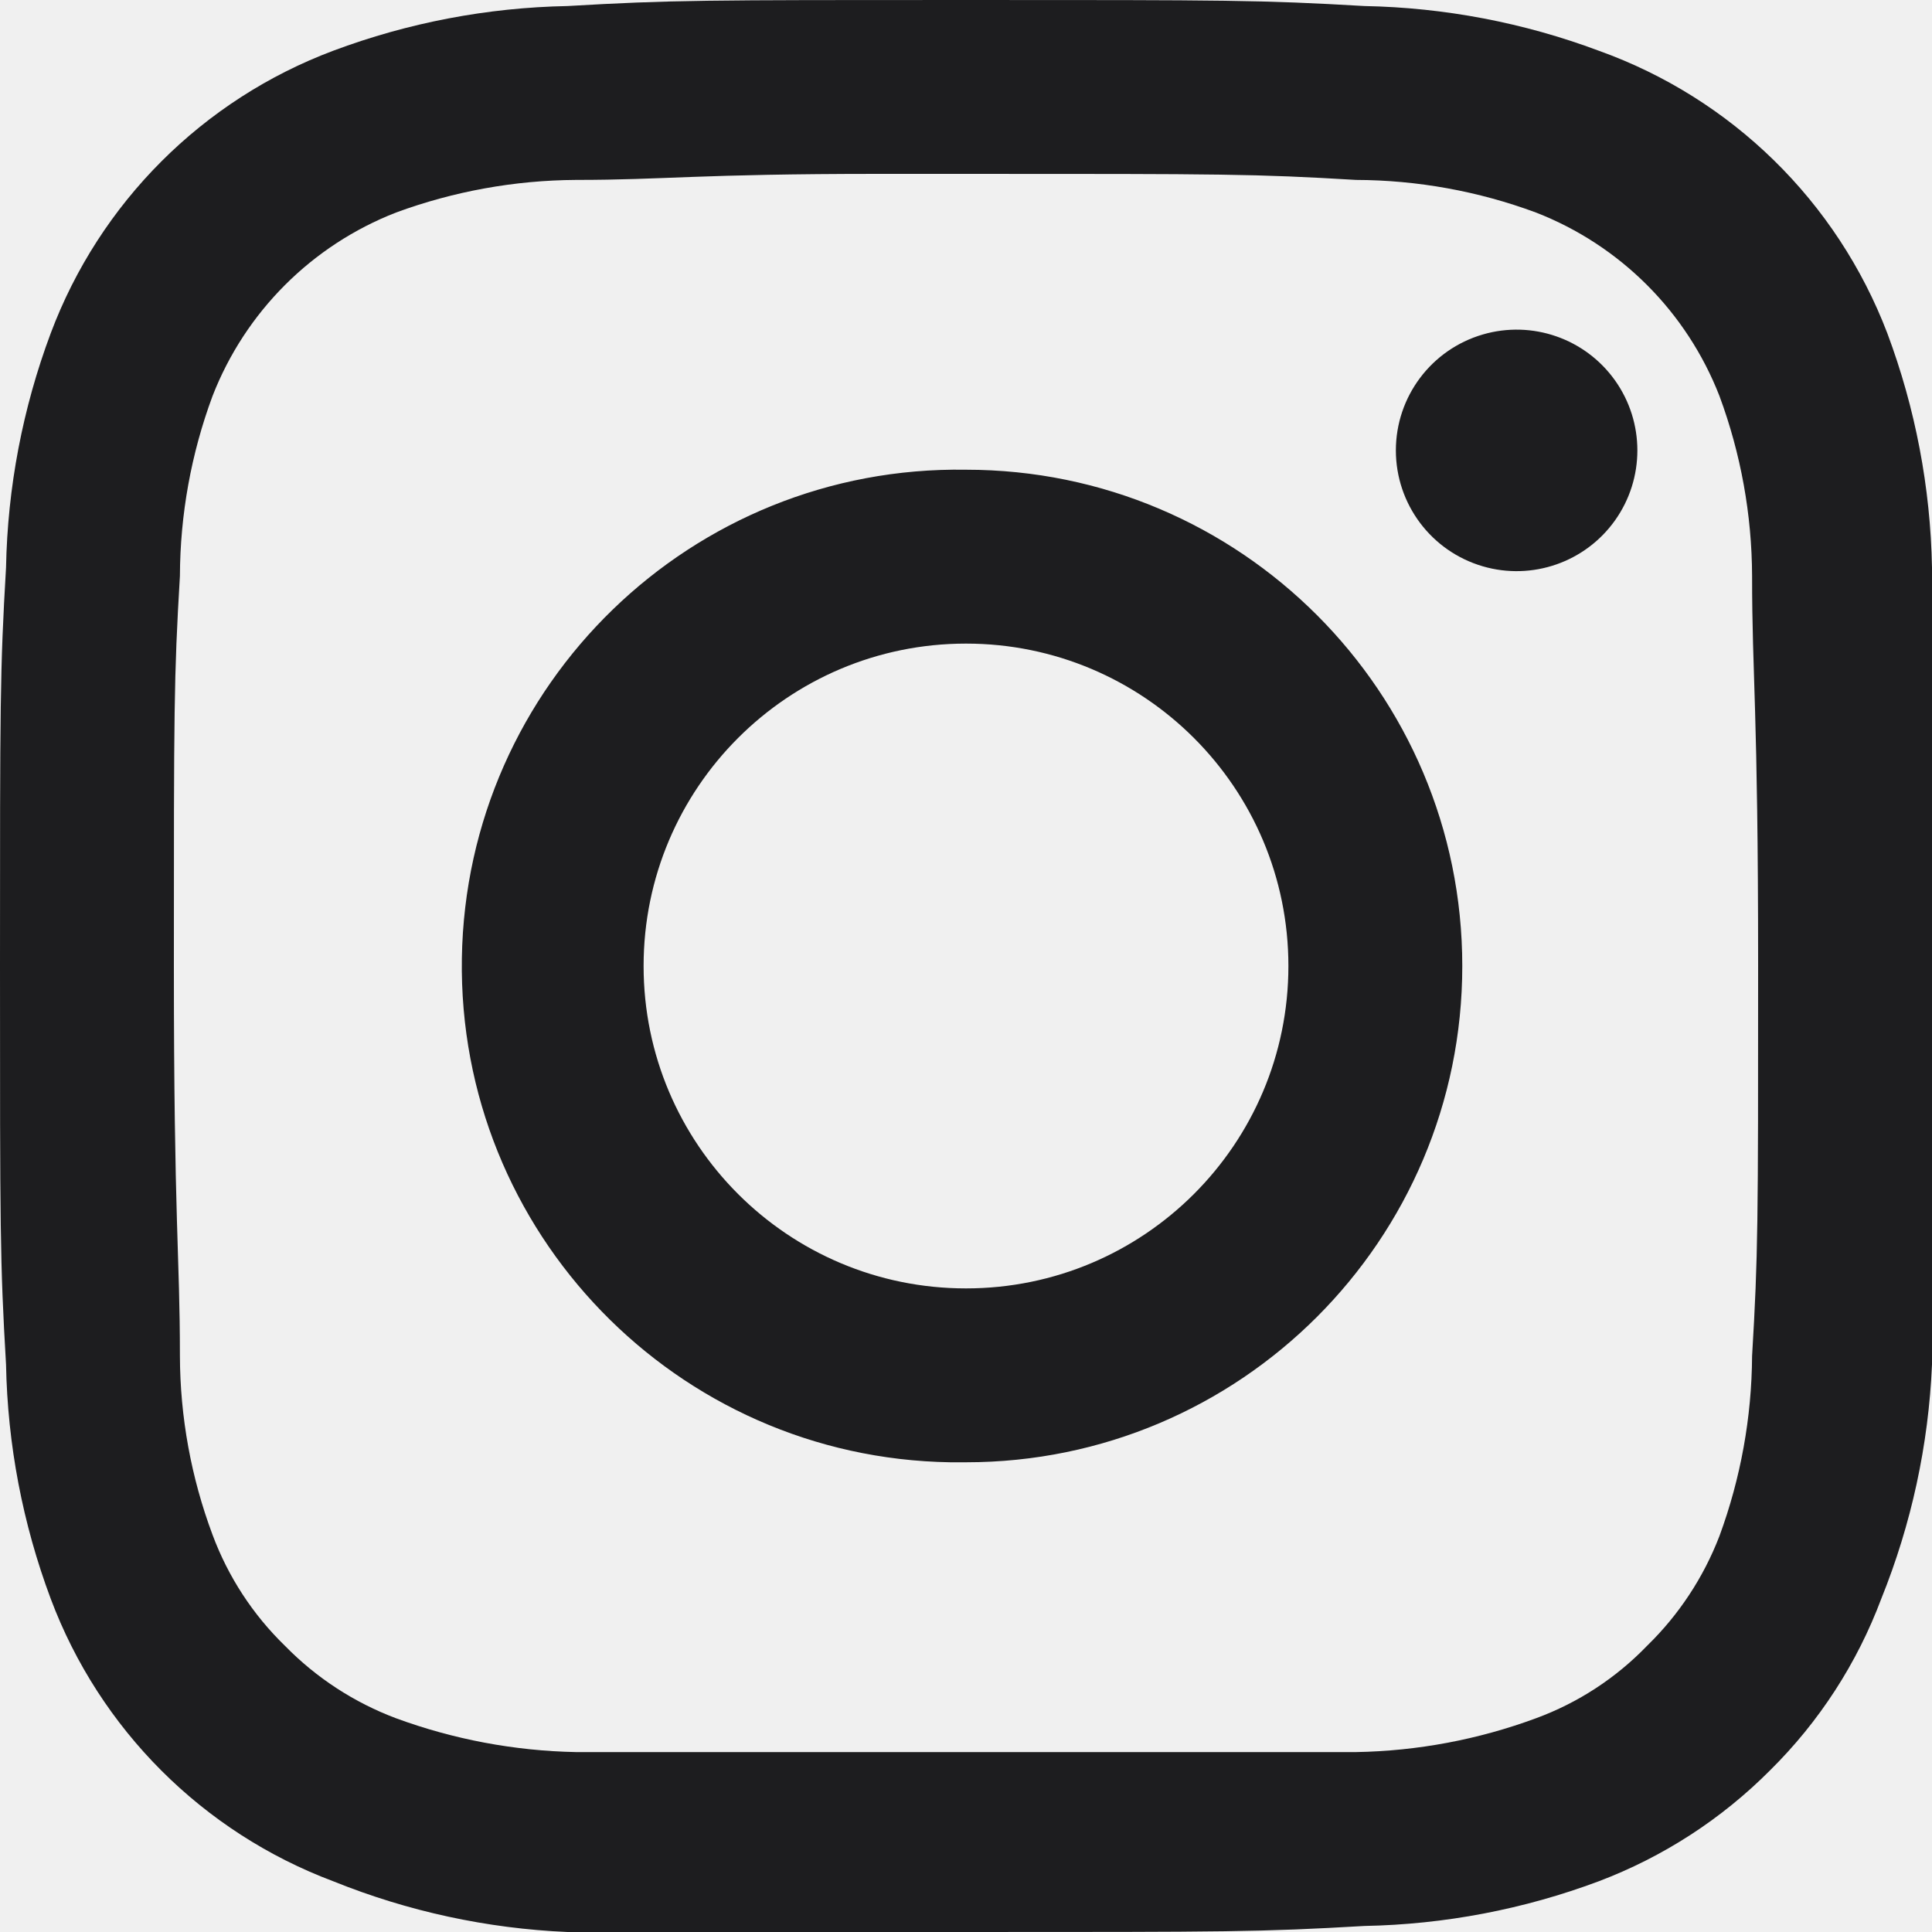
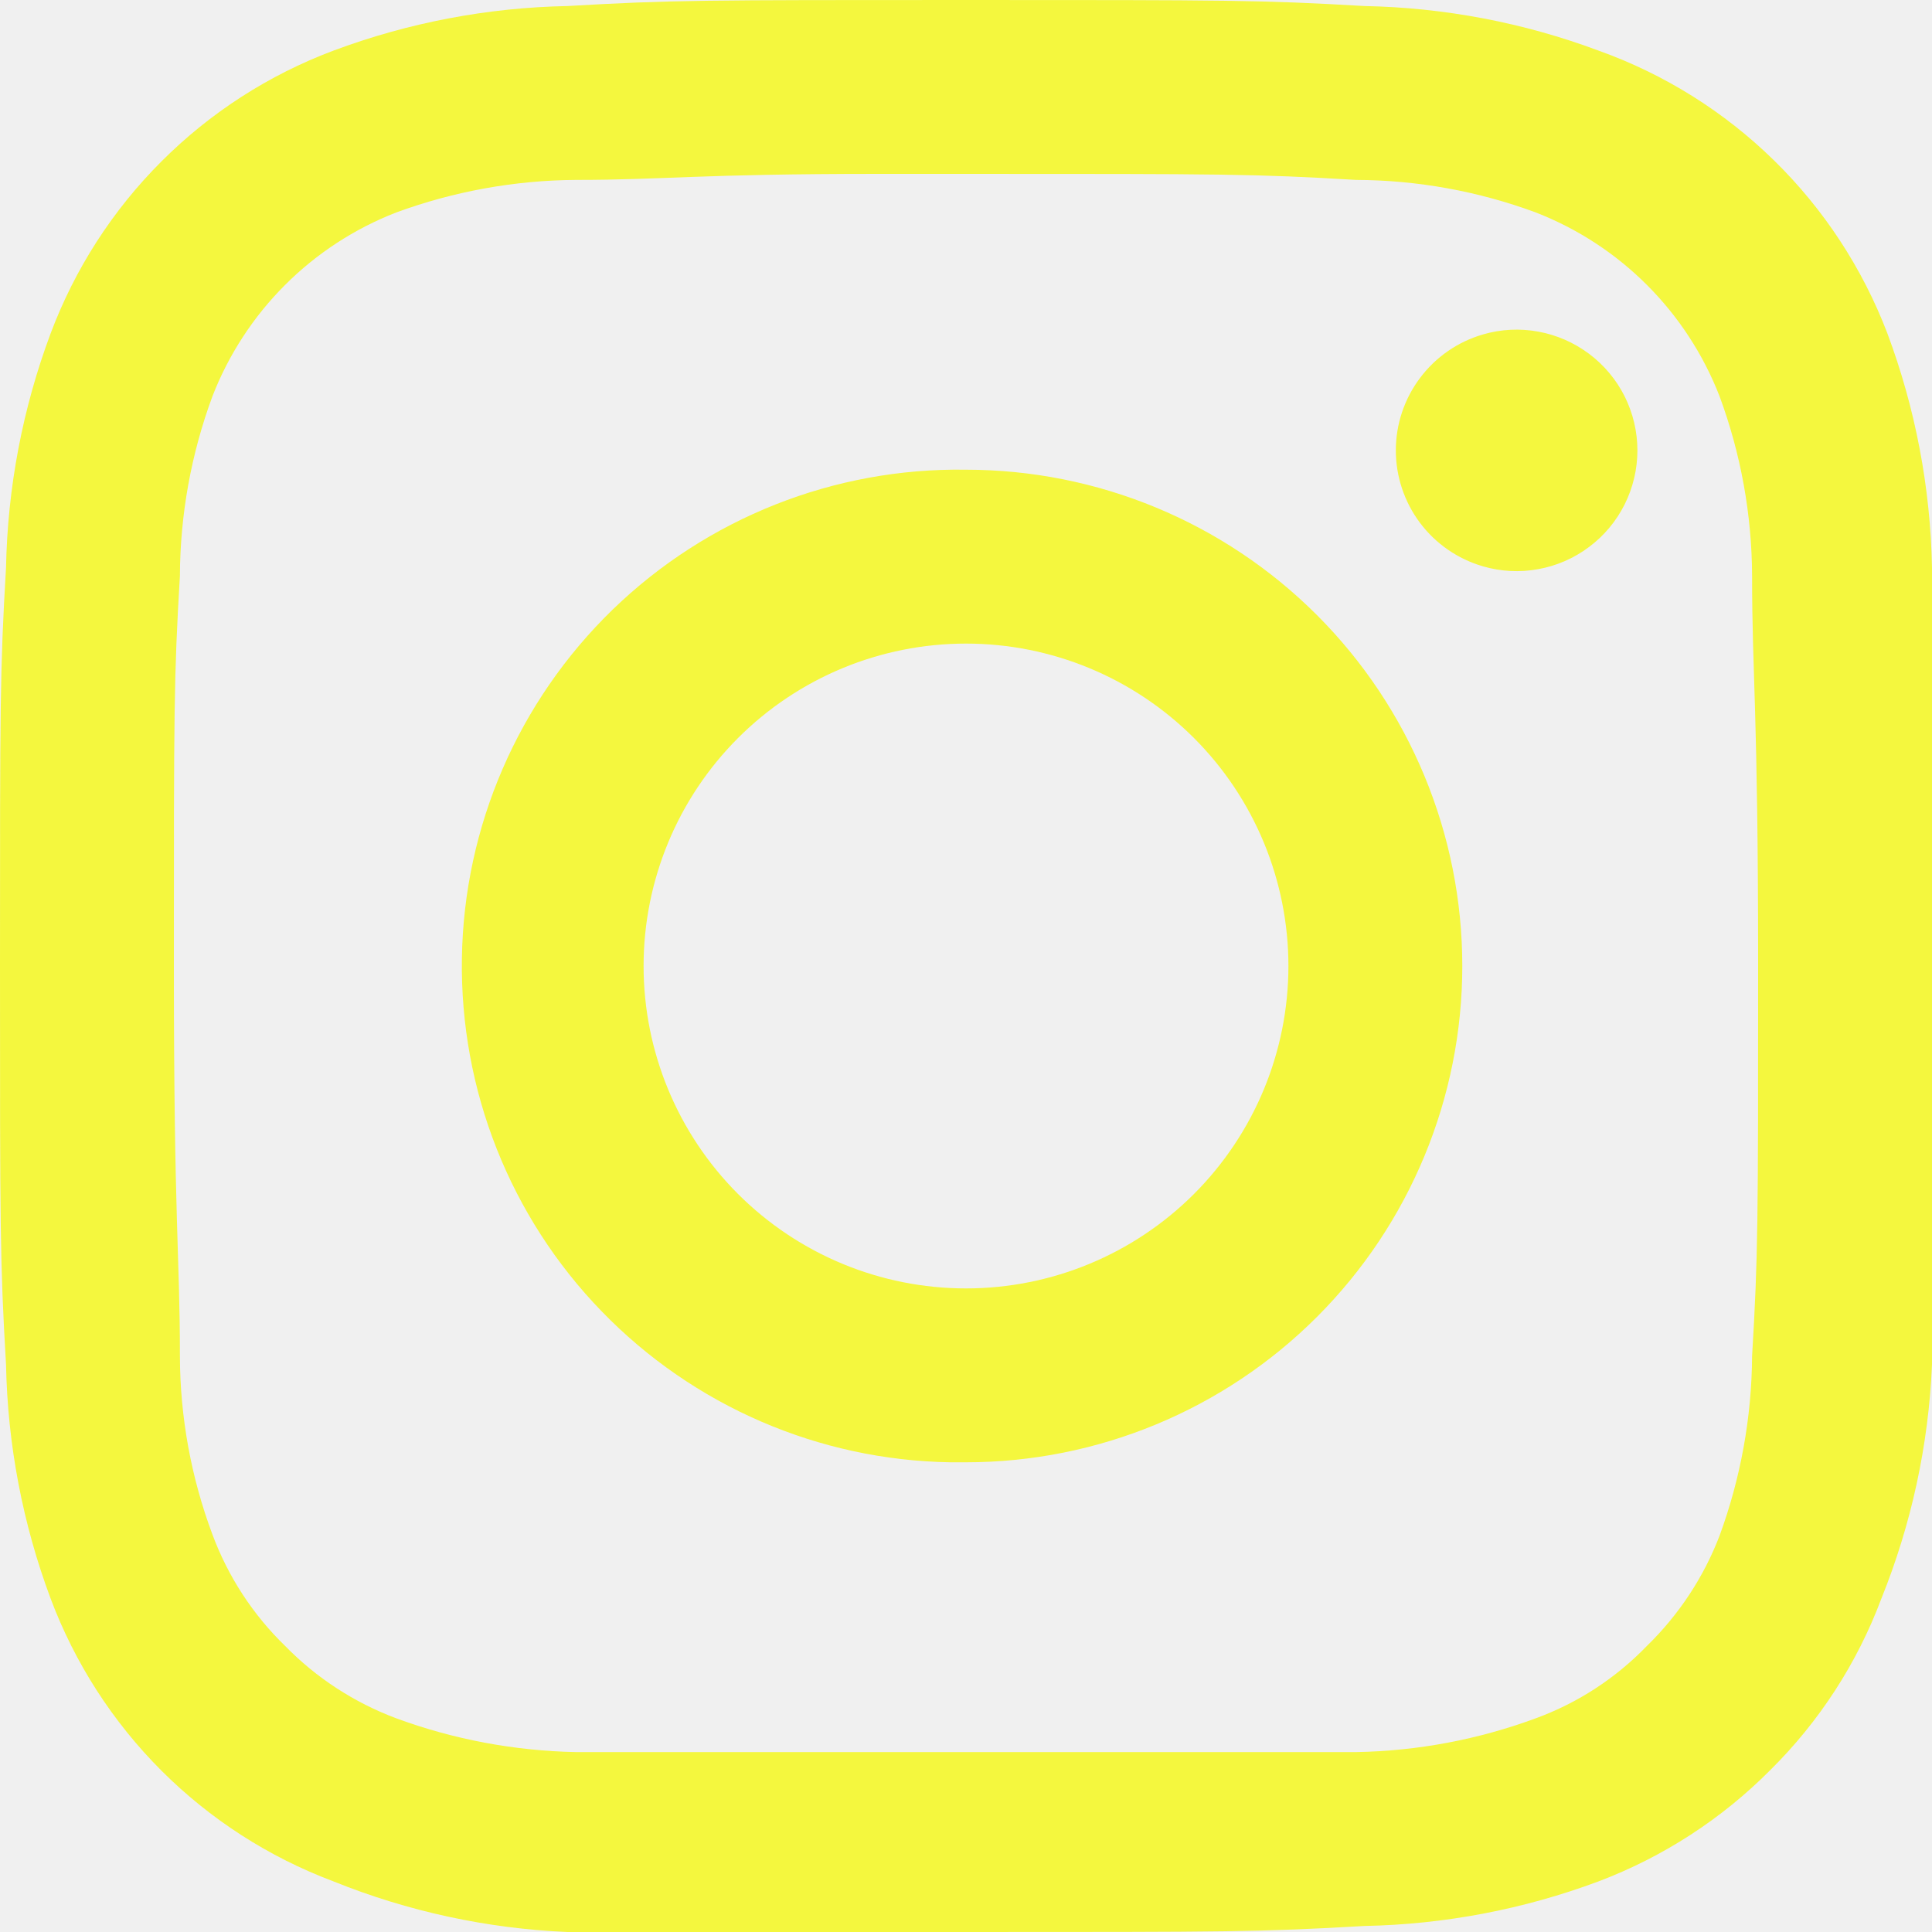
- <svg xmlns="http://www.w3.org/2000/svg" id="Layer_1" data-name="Layer 1" viewBox="0 0 16 16">
-   <path d="M8,0C5.83,0,5.56,0,4.7.05A5.85,5.85,0,0,0,2.76.42,4,4,0,0,0,.42,2.76,5.85,5.85,0,0,0,.05,4.7C0,5.55,0,5.83,0,8s0,2.45.05,3.3a5.85,5.85,0,0,0,.37,1.94,4,4,0,0,0,2.34,2.34A5.85,5.85,0,0,0,4.7,16C5.55,16,5.83,16,8,16s2.44,0,3.3-.05a5.85,5.85,0,0,0,1.94-.37,4,4,0,0,0,1.42-.92,3.94,3.94,0,0,0,.92-1.42A5.85,5.85,0,0,0,16,11.3c0-.86.05-1.13.05-3.3S16,5.56,16,4.7a5.85,5.85,0,0,0-.37-1.94A4,4,0,0,0,13.24.42,5.85,5.85,0,0,0,11.3.05C10.44,0,10.17,0,8,0ZM7.28,1.44H8c2.14,0,2.39,0,3.23.05a4.33,4.33,0,0,1,1.49.27,2.67,2.67,0,0,1,1.52,1.52,4.33,4.33,0,0,1,.27,1.49c0,.84.05,1.09.05,3.23s0,2.39-.05,3.23a4.39,4.39,0,0,1-.27,1.49,2.54,2.54,0,0,1-.6.91,2.45,2.45,0,0,1-.92.6,4.52,4.52,0,0,1-1.49.28c-.84,0-1.09,0-3.23,0s-2.39,0-3.23,0a4.58,4.58,0,0,1-1.49-.28,2.53,2.53,0,0,1-.92-.6,2.49,2.49,0,0,1-.6-.92,4.26,4.26,0,0,1-.27-1.48c0-.84-.05-1.1-.05-3.23s0-2.39.05-3.23a4.33,4.33,0,0,1,.27-1.49A2.67,2.67,0,0,1,3.28,1.76a4.39,4.39,0,0,1,1.49-.27c.74,0,1-.05,2.51-.05Zm5,1.33a1,1,0,0,0,0,1.92h0a1,1,0,1,0,0-1.92ZM8,3.89a4.11,4.11,0,0,0-.13,8.22H8A4.11,4.11,0,0,0,8,3.89ZM8,5.33a2.67,2.67,0,0,1,0,5.34H8A2.67,2.67,0,0,1,8,5.33Z" style="fill:#1d1d1f" />
+ <svg xmlns="http://www.w3.org/2000/svg" width="25" height="25" viewBox="0 0 25 25" fill="none">
+   <g clip-path="url(#clip0_46:3)">
+     <path d="M12.5 0C9.109 0 8.688 0 7.344 0.078C6.308 0.098 5.283 0.293 4.312 0.656C3.477 0.97 2.719 1.458 2.089 2.089C1.458 2.719 0.97 3.477 0.656 4.312C0.293 5.283 0.098 6.308 0.078 7.344C0 8.672 0 9.109 0 12.5C0 15.891 0 16.328 0.078 17.656C0.098 18.692 0.293 19.717 0.656 20.688C0.97 21.523 1.458 22.281 2.089 22.912C2.719 23.542 3.477 24.03 4.312 24.344C5.278 24.734 6.303 24.956 7.344 25C8.672 25 9.109 25 12.5 25C15.891 25 16.312 25 17.656 24.922C18.692 24.902 19.717 24.707 20.688 24.344C21.521 24.028 22.278 23.538 22.906 22.906C23.54 22.279 24.031 21.523 24.344 20.688C24.734 19.722 24.956 18.697 25 17.656C25 16.312 25.078 15.891 25.078 12.5C25.078 9.109 25 8.688 25 7.344C24.98 6.308 24.785 5.283 24.422 4.312C24.1 3.47 23.6 2.706 22.955 2.075C22.311 1.444 21.537 0.96 20.688 0.656C19.717 0.293 18.692 0.098 17.656 0.078C16.312 0 15.891 0 12.5 0ZM11.375 2.25H12.5C15.844 2.25 16.234 2.25 17.547 2.328C18.342 2.331 19.13 2.474 19.875 2.75C20.414 2.96 20.903 3.279 21.312 3.688C21.721 4.097 22.04 4.586 22.25 5.125C22.526 5.87 22.669 6.658 22.672 7.453C22.672 8.766 22.75 9.156 22.75 12.5C22.75 15.844 22.75 16.234 22.672 17.547C22.667 18.341 22.524 19.129 22.25 19.875C22.044 20.411 21.724 20.896 21.312 21.297C20.91 21.714 20.419 22.035 19.875 22.234C19.129 22.51 18.342 22.658 17.547 22.672C16.234 22.672 15.844 22.672 12.5 22.672C9.156 22.672 8.766 22.672 7.453 22.672C6.658 22.656 5.871 22.509 5.125 22.234C4.583 22.031 4.092 21.711 3.688 21.297C3.272 20.893 2.952 20.402 2.75 19.859C2.473 19.12 2.33 18.337 2.328 17.547C2.328 16.234 2.25 15.828 2.25 12.5C2.25 9.172 2.25 8.766 2.328 7.453C2.331 6.658 2.474 5.87 2.75 5.125C2.96 4.586 3.279 4.097 3.688 3.688C4.097 3.279 4.586 2.96 5.125 2.75C5.871 2.476 6.659 2.333 7.453 2.328C8.609 2.328 9.016 2.25 11.375 2.25V2.25ZM19.188 4.328C18.863 4.423 18.578 4.62 18.375 4.891C18.172 5.161 18.062 5.49 18.062 5.828C18.062 6.166 18.172 6.495 18.375 6.766C18.578 7.036 18.863 7.233 19.188 7.328C19.42 7.396 19.666 7.409 19.904 7.365C20.143 7.322 20.368 7.224 20.562 7.078C20.757 6.933 20.914 6.744 21.023 6.527C21.131 6.31 21.188 6.071 21.188 5.828C21.188 5.586 21.131 5.346 21.023 5.129C20.914 4.912 20.757 4.724 20.562 4.578C20.368 4.433 20.143 4.334 19.904 4.291C19.666 4.247 19.42 4.26 19.188 4.328V4.328ZM12.5 6.078C10.797 6.051 9.153 6.702 7.929 7.887C6.706 9.073 6.003 10.695 5.977 12.398C5.95 14.102 6.6 15.746 7.786 16.969C8.971 18.192 10.594 18.895 12.297 18.922H12.5C14.203 18.922 15.837 18.245 17.041 17.041C18.245 15.837 18.922 14.203 18.922 12.5C18.922 10.797 18.245 9.163 17.041 7.959C15.837 6.755 14.203 6.078 12.5 6.078V6.078ZM12.5 8.328C13.607 8.328 14.668 8.768 15.45 9.55C16.232 10.332 16.672 11.393 16.672 12.5C16.672 13.607 16.232 14.668 15.45 15.45C14.668 16.232 13.607 16.672 12.5 16.672C11.393 16.672 10.332 16.232 9.55 15.45C8.768 14.668 8.328 13.607 8.328 12.5C8.328 11.393 8.768 10.332 9.55 9.55C10.332 8.768 11.393 8.328 12.5 8.328V8.328Z" fill="#F4F73E" />
+   </g>
+   <defs>
+     <clipPath id="clip0_46:3">
+       <rect width="25" height="25" fill="white" />
+     </clipPath>
+   </defs>
</svg>
